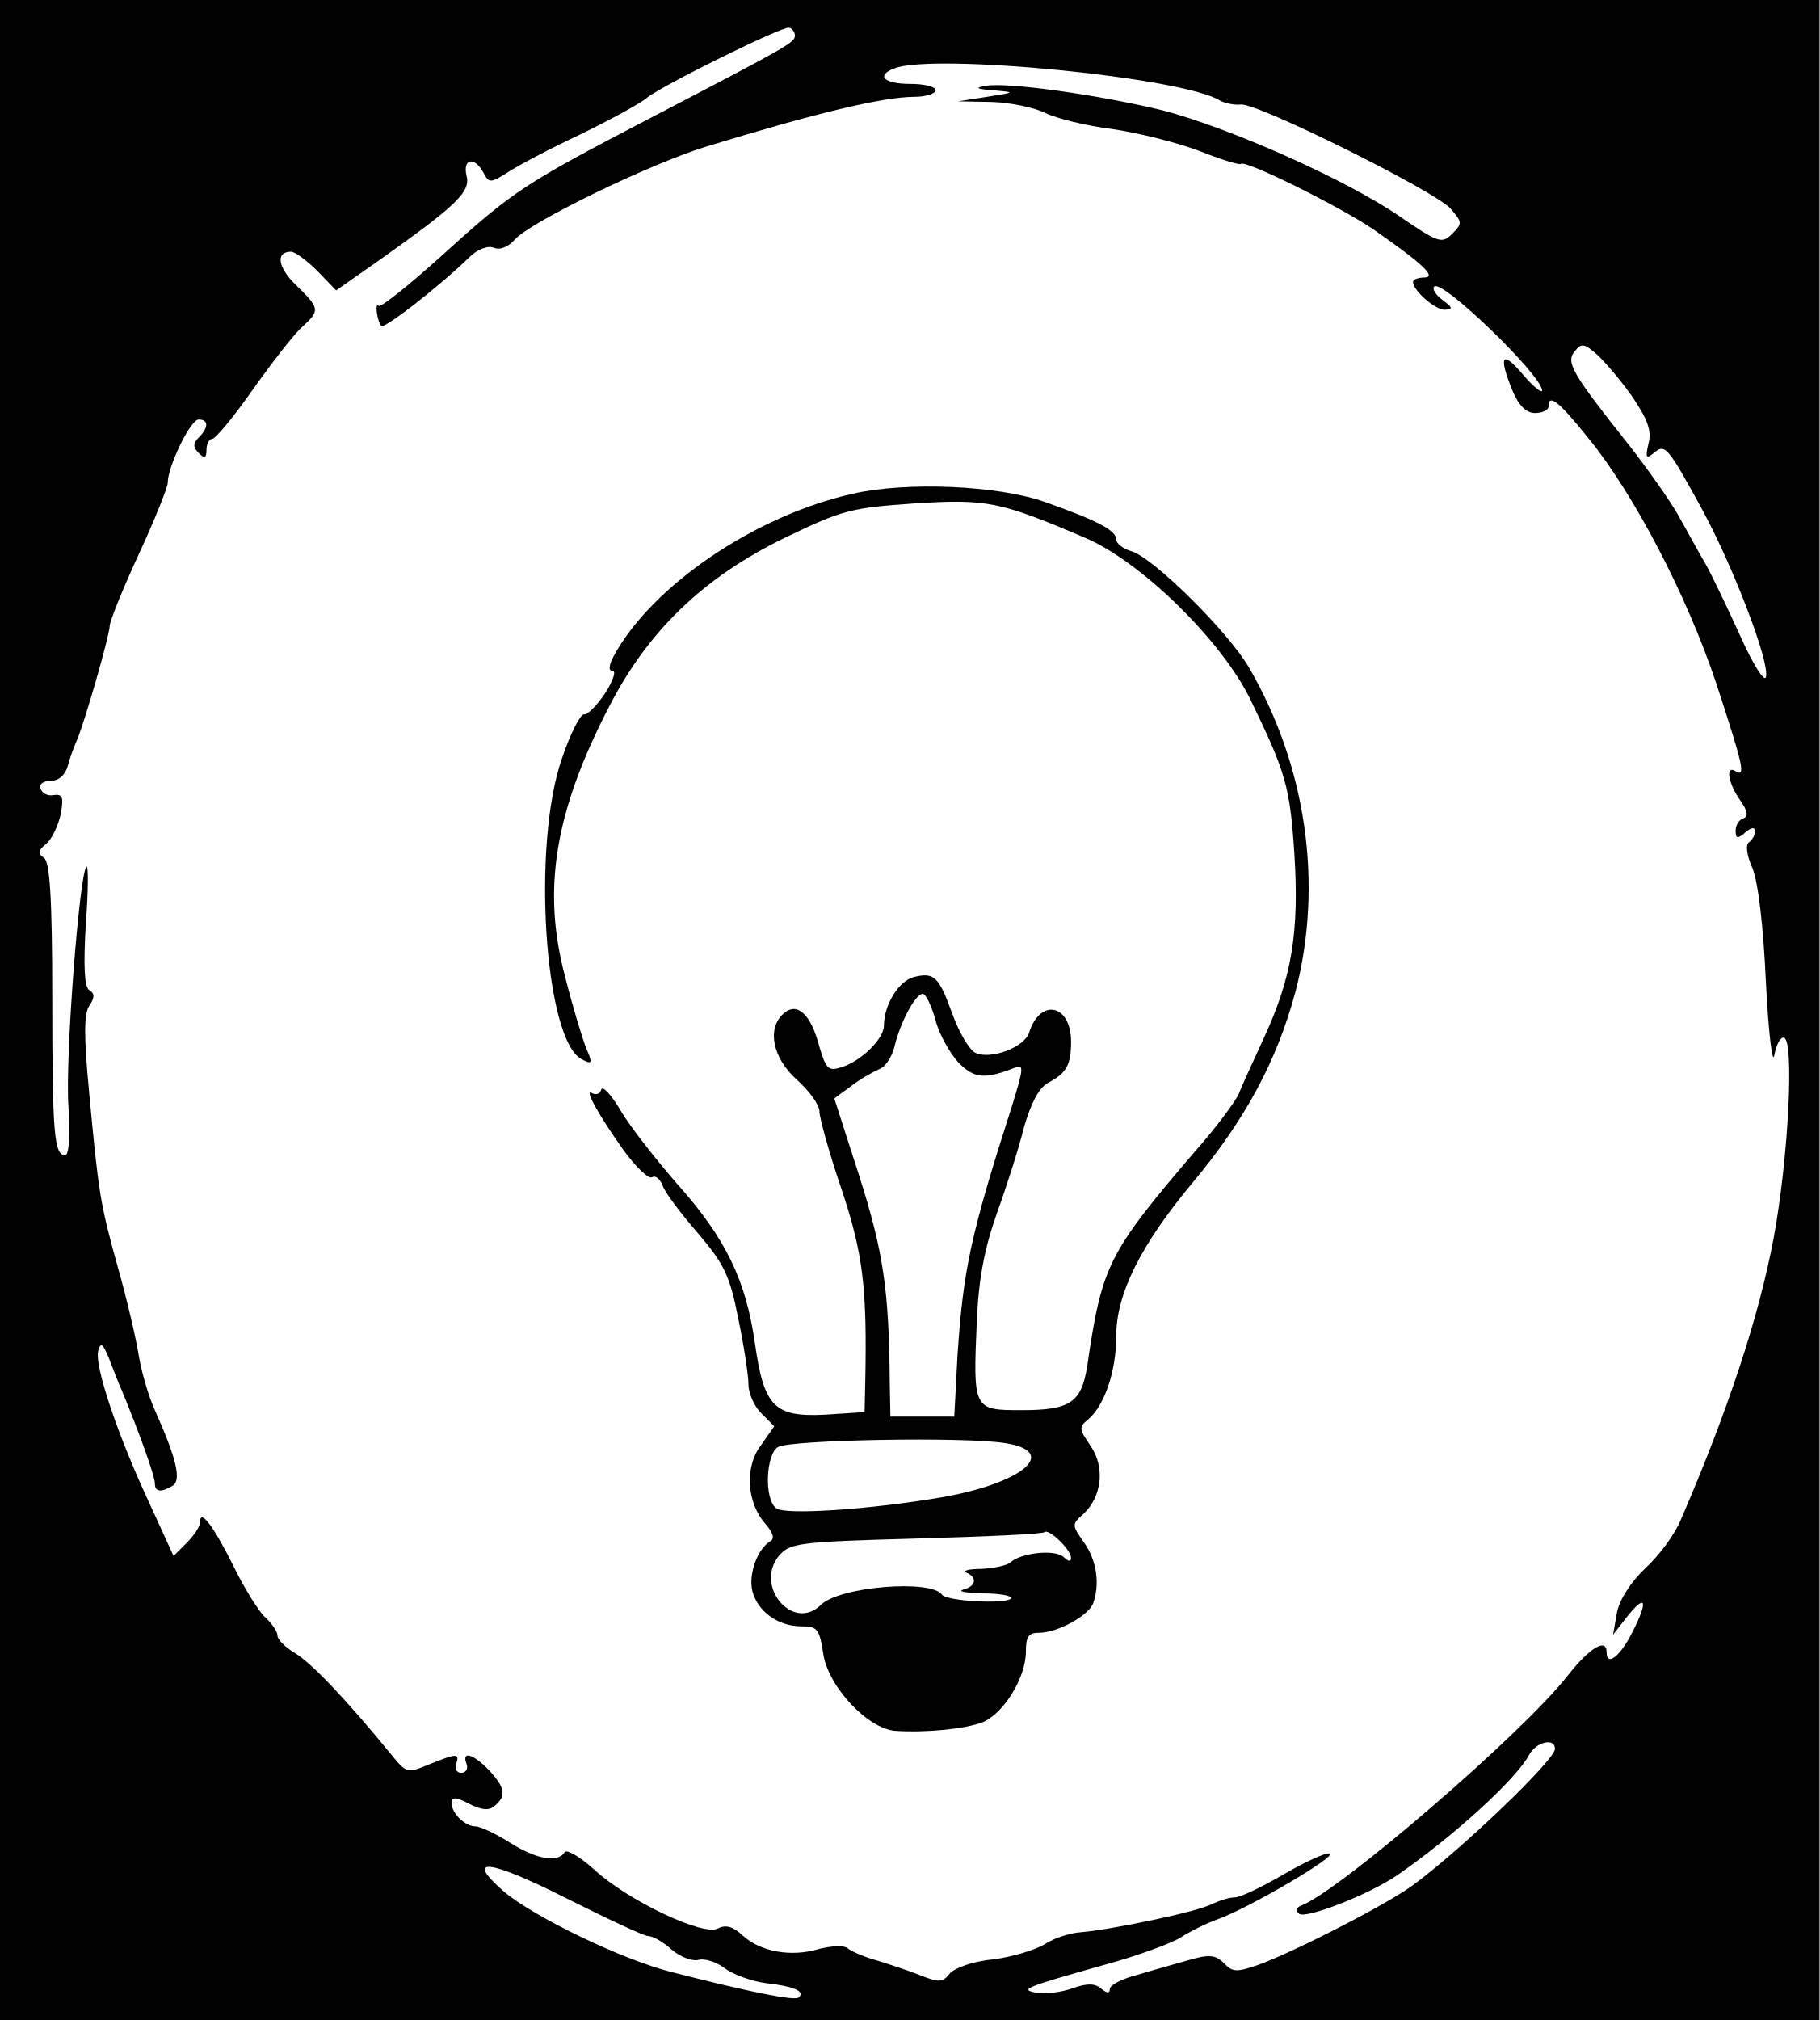
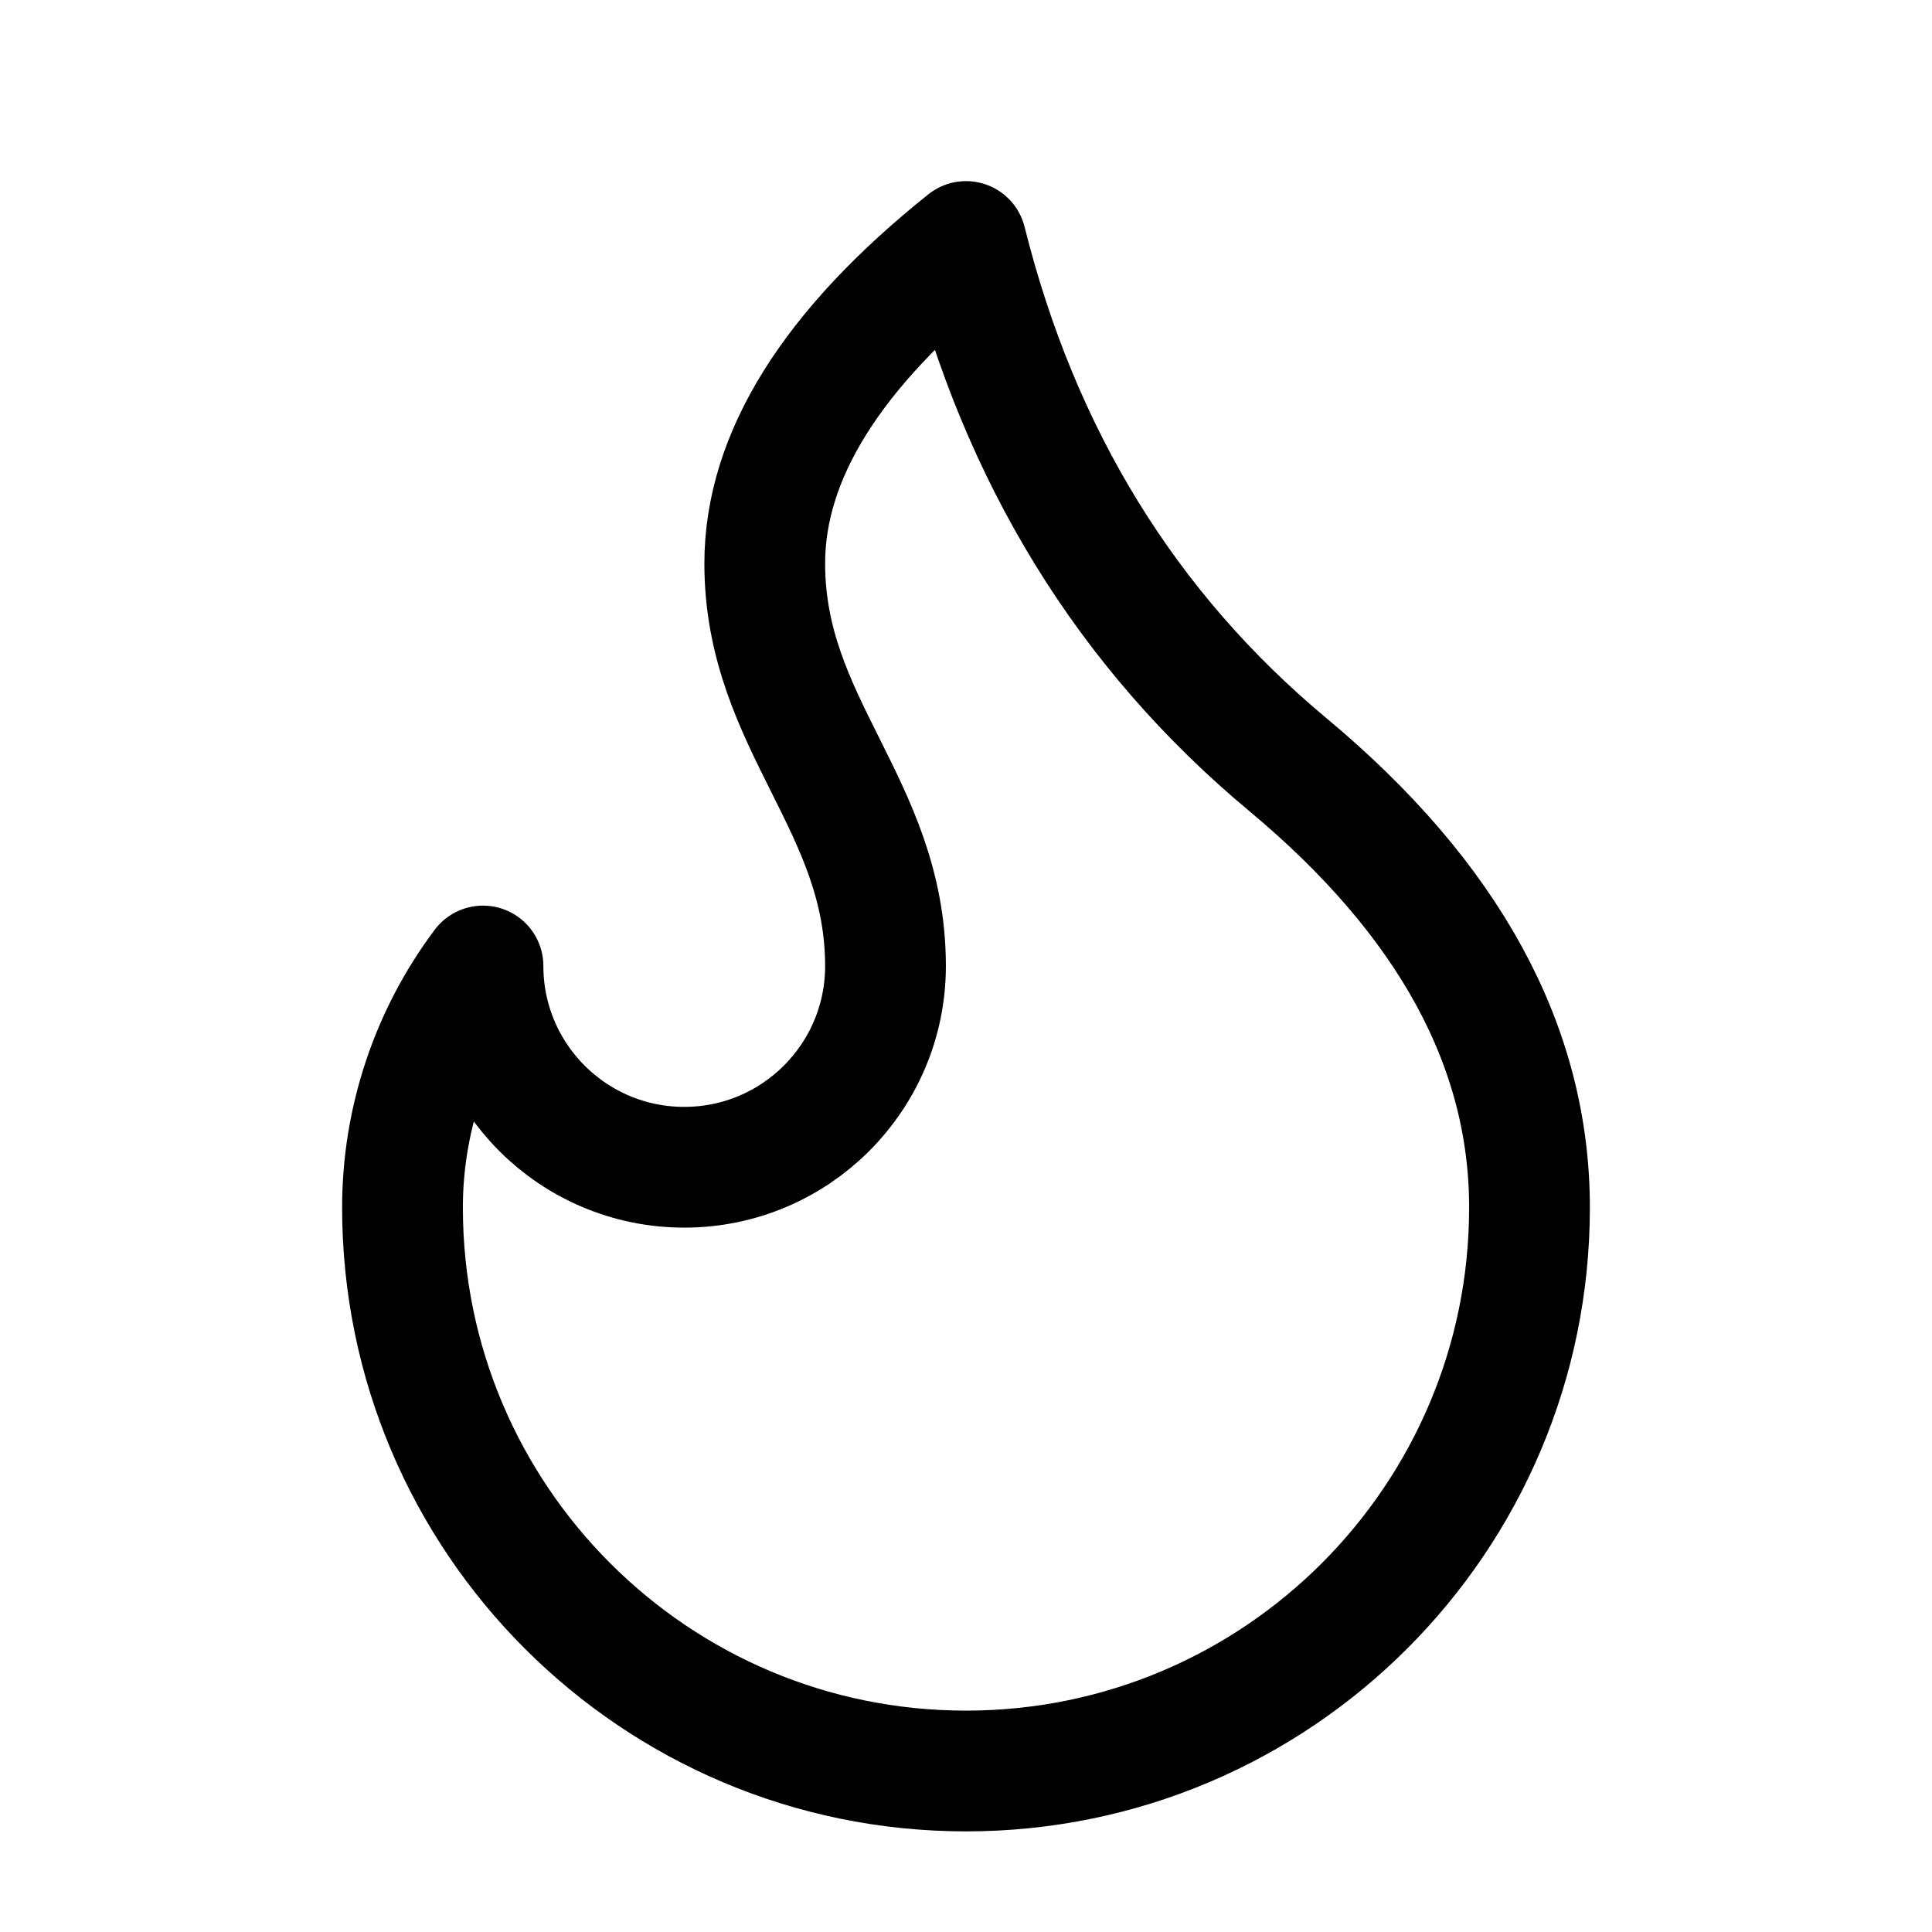
- <svg xmlns="http://www.w3.org/2000/svg" version="1.0" width="282pt" height="313pt" viewBox="0 0 282 313" preserveAspectRatio="xMidYMid meet">
-   <g transform="translate(0,313) scale(0.1,-0.1)" fill="#000000" stroke="none">
-     <path d="M0 1565 l0 -1565 1410 0 1410 0 0 1565 0 1565 -1410 0 -1410 0 0 -1565z m1232 1510 c0 -11 -9 -16 -230 -131 -188 -98 -207 -110 -316 -209 -51 -46 -96 -82 -99 -79 -3 3 -4 -1 -3 -10 1 -8 4 -18 7 -21 5 -5 92 63 136 106 13 13 29 19 39 15 9 -4 23 2 32 13 24 27 209 117 297 144 170 52 274 77 323 77 17 0 32 5 32 10 0 6 -18 10 -40 10 -40 0 -53 13 -24 24 61 24 449 -14 505 -50 8 -4 22 -7 32 -6 23 4 299 -133 325 -161 18 -21 19 -23 3 -39 -16 -16 -21 -15 -82 27 -87 59 -264 137 -367 164 -99 24 -241 44 -274 38 -18 -3 -15 -5 12 -7 34 -3 34 -3 -10 -10 l-45 -7 53 -1 c29 -1 66 -9 82 -17 16 -8 63 -20 104 -25 41 -6 101 -21 135 -34 33 -13 62 -22 64 -20 7 7 155 -67 205 -101 76 -53 99 -74 80 -75 -10 0 -18 -3 -18 -7 0 -13 34 -43 49 -43 13 1 13 3 -3 15 -11 8 -17 18 -13 21 12 12 167 -138 167 -161 0 -5 -14 6 -30 25 -32 38 -38 29 -16 -25 10 -24 22 -35 35 -35 12 0 21 5 21 10 0 21 16 8 61 -48 72 -88 154 -246 199 -381 42 -128 46 -146 30 -136 -16 10 -12 -18 7 -45 12 -17 13 -25 5 -28 -7 -2 -12 -11 -12 -19 0 -13 3 -13 15 -3 9 8 15 9 15 2 0 -6 -4 -13 -9 -17 -6 -3 -4 -20 5 -40 9 -22 17 -90 21 -178 4 -78 10 -128 13 -112 3 17 10 29 15 27 16 -4 7 -186 -16 -310 -23 -123 -71 -268 -144 -437 -9 -22 -34 -56 -55 -75 -22 -21 -40 -48 -44 -69 l-6 -34 21 27 c30 38 34 26 9 -23 -19 -38 -40 -54 -40 -31 0 23 -27 6 -60 -36 -69 -89 -356 -336 -414 -357 -6 -2 -8 -8 -3 -12 8 -10 108 29 152 59 87 60 185 149 205 187 11 20 40 27 40 9 0 -17 -144 -155 -220 -211 -39 -29 -185 -104 -241 -124 -32 -11 -39 -11 -52 3 -13 13 -23 14 -54 5 -21 -6 -57 -16 -80 -23 -24 -6 -43 -16 -43 -22 0 -7 -4 -7 -14 1 -9 8 -22 8 -44 0 -17 -6 -41 -9 -54 -7 -29 5 -22 8 102 43 52 14 106 34 120 43 14 9 40 22 57 28 48 17 186 98 174 102 -6 2 -38 -13 -71 -32 -34 -20 -68 -36 -76 -36 -9 0 -24 -5 -35 -10 -21 -12 -156 -40 -204 -44 -16 -1 -41 -9 -55 -18 -14 -9 -50 -20 -80 -24 -32 -3 -60 -13 -68 -22 -11 -14 -17 -14 -45 -3 -17 7 -48 17 -67 23 -19 5 -40 14 -46 19 -6 5 -25 4 -45 -1 -43 -13 -91 -4 -118 21 -15 14 -26 17 -38 11 -22 -13 -140 43 -192 91 -22 20 -43 32 -46 27 -10 -17 -44 -11 -85 15 -22 14 -46 25 -53 25 -16 0 -37 20 -37 36 0 10 6 10 27 -1 20 -10 31 -11 40 -3 18 15 16 28 -9 55 -24 25 -43 31 -35 10 3 -8 -1 -14 -8 -14 -7 0 -11 6 -8 14 6 17 0 16 -42 -1 -34 -14 -35 -14 -60 17 -68 83 -121 139 -147 155 -15 9 -28 21 -28 28 0 6 -9 19 -19 28 -10 9 -33 46 -50 81 -31 62 -51 88 -51 66 0 -6 -9 -20 -20 -31 l-21 -21 -38 83 c-49 105 -84 210 -79 234 4 15 7 13 17 -11 6 -16 15 -39 20 -50 25 -60 51 -132 51 -143 0 -14 9 -15 28 -4 13 9 6 41 -28 117 -10 22 -21 60 -25 85 -4 25 -18 86 -32 135 -28 101 -30 114 -45 274 -8 84 -8 119 0 132 9 13 9 20 0 25 -7 5 -9 36 -5 102 4 52 4 92 1 89 -11 -11 -33 -295 -28 -370 3 -46 1 -77 -5 -77 -17 0 -20 32 -20 244 0 158 -4 211 -13 217 -10 6 -9 11 3 21 9 7 19 28 23 46 5 27 3 32 -11 30 -9 -2 -18 3 -20 10 -3 7 4 12 15 12 13 0 23 9 27 23 3 12 10 31 15 42 12 29 50 161 50 175 0 7 20 57 45 111 25 54 45 104 45 111 0 25 35 98 48 98 15 0 16 -12 0 -28 -9 -9 -9 -15 0 -24 9 -9 12 -8 12 5 0 9 4 17 9 17 5 0 34 35 64 78 30 42 64 86 76 96 27 25 27 28 -10 64 -29 28 -32 52 -8 52 6 0 24 -13 41 -30 l29 -30 67 47 c120 85 142 106 135 131 -6 26 12 30 26 5 9 -17 11 -17 38 0 15 10 66 37 113 59 47 23 93 48 102 56 23 19 211 112 221 109 5 -1 9 -7 9 -12z m1300 -563 c22 -33 28 -50 23 -69 -5 -22 -4 -25 8 -15 18 15 21 11 76 -89 48 -89 104 -235 98 -258 -2 -9 -20 19 -40 64 -20 44 -44 94 -53 110 -10 17 -28 50 -42 75 -14 25 -49 74 -77 110 -89 112 -99 129 -84 146 10 13 15 12 37 -8 13 -13 38 -42 54 -66z m-1527 -2382 c7 0 23 -9 36 -21 13 -11 31 -18 41 -16 10 3 28 -3 40 -12 13 -10 42 -21 66 -24 44 -5 60 -13 50 -22 -5 -6 -75 8 -196 39 -77 19 -215 86 -261 125 -63 55 -23 50 96 -10 64 -32 121 -59 128 -59z" />
-     <path d="M1322 2365 c-153 -34 -313 -144 -371 -252 -8 -15 -8 -23 -1 -23 5 0 0 -15 -12 -34 -13 -19 -27 -34 -33 -33 -5 1 -21 -29 -34 -68 -47 -134 -27 -435 30 -466 17 -9 18 -7 7 18 -6 16 -21 65 -32 109 -36 134 -17 255 68 419 60 117 146 200 271 261 91 44 103 47 203 54 111 7 132 3 263 -53 86 -36 211 -158 256 -249 56 -115 62 -136 69 -239 8 -124 -4 -194 -47 -287 -17 -37 -35 -76 -39 -87 -5 -11 -34 -51 -67 -88 -136 -159 -145 -177 -168 -334 -9 -56 -26 -68 -101 -68 -76 0 -76 0 -70 140 3 65 12 111 31 165 15 41 34 101 42 133 11 38 23 61 37 69 29 15 36 28 36 64 0 58 -48 68 -65 14 -7 -23 -61 -43 -84 -31 -9 5 -25 32 -35 60 -21 58 -28 65 -60 57 -23 -6 -46 -43 -46 -75 0 -21 -36 -56 -67 -65 -19 -6 -23 -2 -33 32 -13 50 -34 70 -55 52 -27 -23 -18 -69 20 -103 19 -17 35 -39 35 -49 0 -10 15 -64 34 -120 34 -101 40 -155 37 -300 l-1 -46 -61 -4 c-79 -4 -95 12 -109 111 -14 97 -45 162 -120 246 -34 39 -74 90 -88 114 -14 24 -28 39 -30 33 -2 -7 -8 -9 -14 -6 -14 9 9 -33 49 -89 19 -26 39 -45 44 -41 5 3 12 -3 16 -13 3 -10 28 -43 54 -73 41 -48 50 -66 63 -132 9 -43 16 -89 16 -103 0 -14 9 -34 20 -45 l20 -20 -21 -30 c-25 -33 -22 -89 8 -122 11 -13 14 -22 7 -26 -21 -13 -34 -52 -28 -77 8 -32 40 -55 76 -55 25 0 28 -4 34 -43 8 -51 69 -116 112 -119 49 -3 107 3 134 13 33 13 68 69 68 110 0 23 4 29 20 29 29 0 76 26 84 45 11 30 6 67 -14 95 -19 27 -19 28 -1 44 29 27 34 73 11 106 -18 26 -18 29 -3 41 25 22 43 74 43 129 0 65 38 141 118 237 82 98 131 189 160 297 43 166 17 349 -73 503 -34 57 -150 171 -182 179 -13 4 -23 12 -23 18 0 14 -28 29 -110 58 -73 26 -215 32 -298 13z m128 -816 c6 -23 23 -52 36 -66 24 -24 40 -26 88 -7 13 5 12 -3 -5 -58 -65 -202 -76 -255 -85 -388 l-5 -95 -50 0 -49 0 -1 50 c-1 147 -10 205 -47 322 l-39 121 26 19 c14 11 34 22 43 26 10 3 20 19 24 34 9 39 33 83 44 83 5 0 14 -19 20 -41z m107 -655 c86 -13 29 -62 -97 -84 -111 -19 -244 -28 -257 -17 -19 14 -16 84 3 95 20 11 287 16 351 6z m103 -178 c0 -6 -4 -6 -11 1 -13 13 -67 7 -83 -8 -6 -5 -26 -9 -45 -10 -20 0 -30 -3 -23 -6 17 -7 15 -21 -5 -26 -10 -3 4 -5 31 -6 27 0 46 -4 43 -8 -10 -9 -100 -4 -107 6 -16 24 -159 13 -188 -16 -43 -42 -103 29 -65 76 17 20 29 22 213 27 107 3 197 7 199 10 6 6 41 -27 41 -40z" />
-   </g>
+ <svg xmlns="http://www.w3.org/2000/svg" width="68" height="68" viewBox="0 0 24 24" fill="none" stroke="currentColor" stroke-width="1.5" stroke-linecap="round" stroke-linejoin="round" class="lucide lucide-flame-icon lucide-flame">
+   <path d="M12 3q1 4 4 6.5t3 5.5a1 1 0 0 1-14 0 5 5 0 0 1 1-3 1 1 0 0 0 5 0c0-2-1.5-3-1.5-5q0-2 2.5-4" />
</svg>
